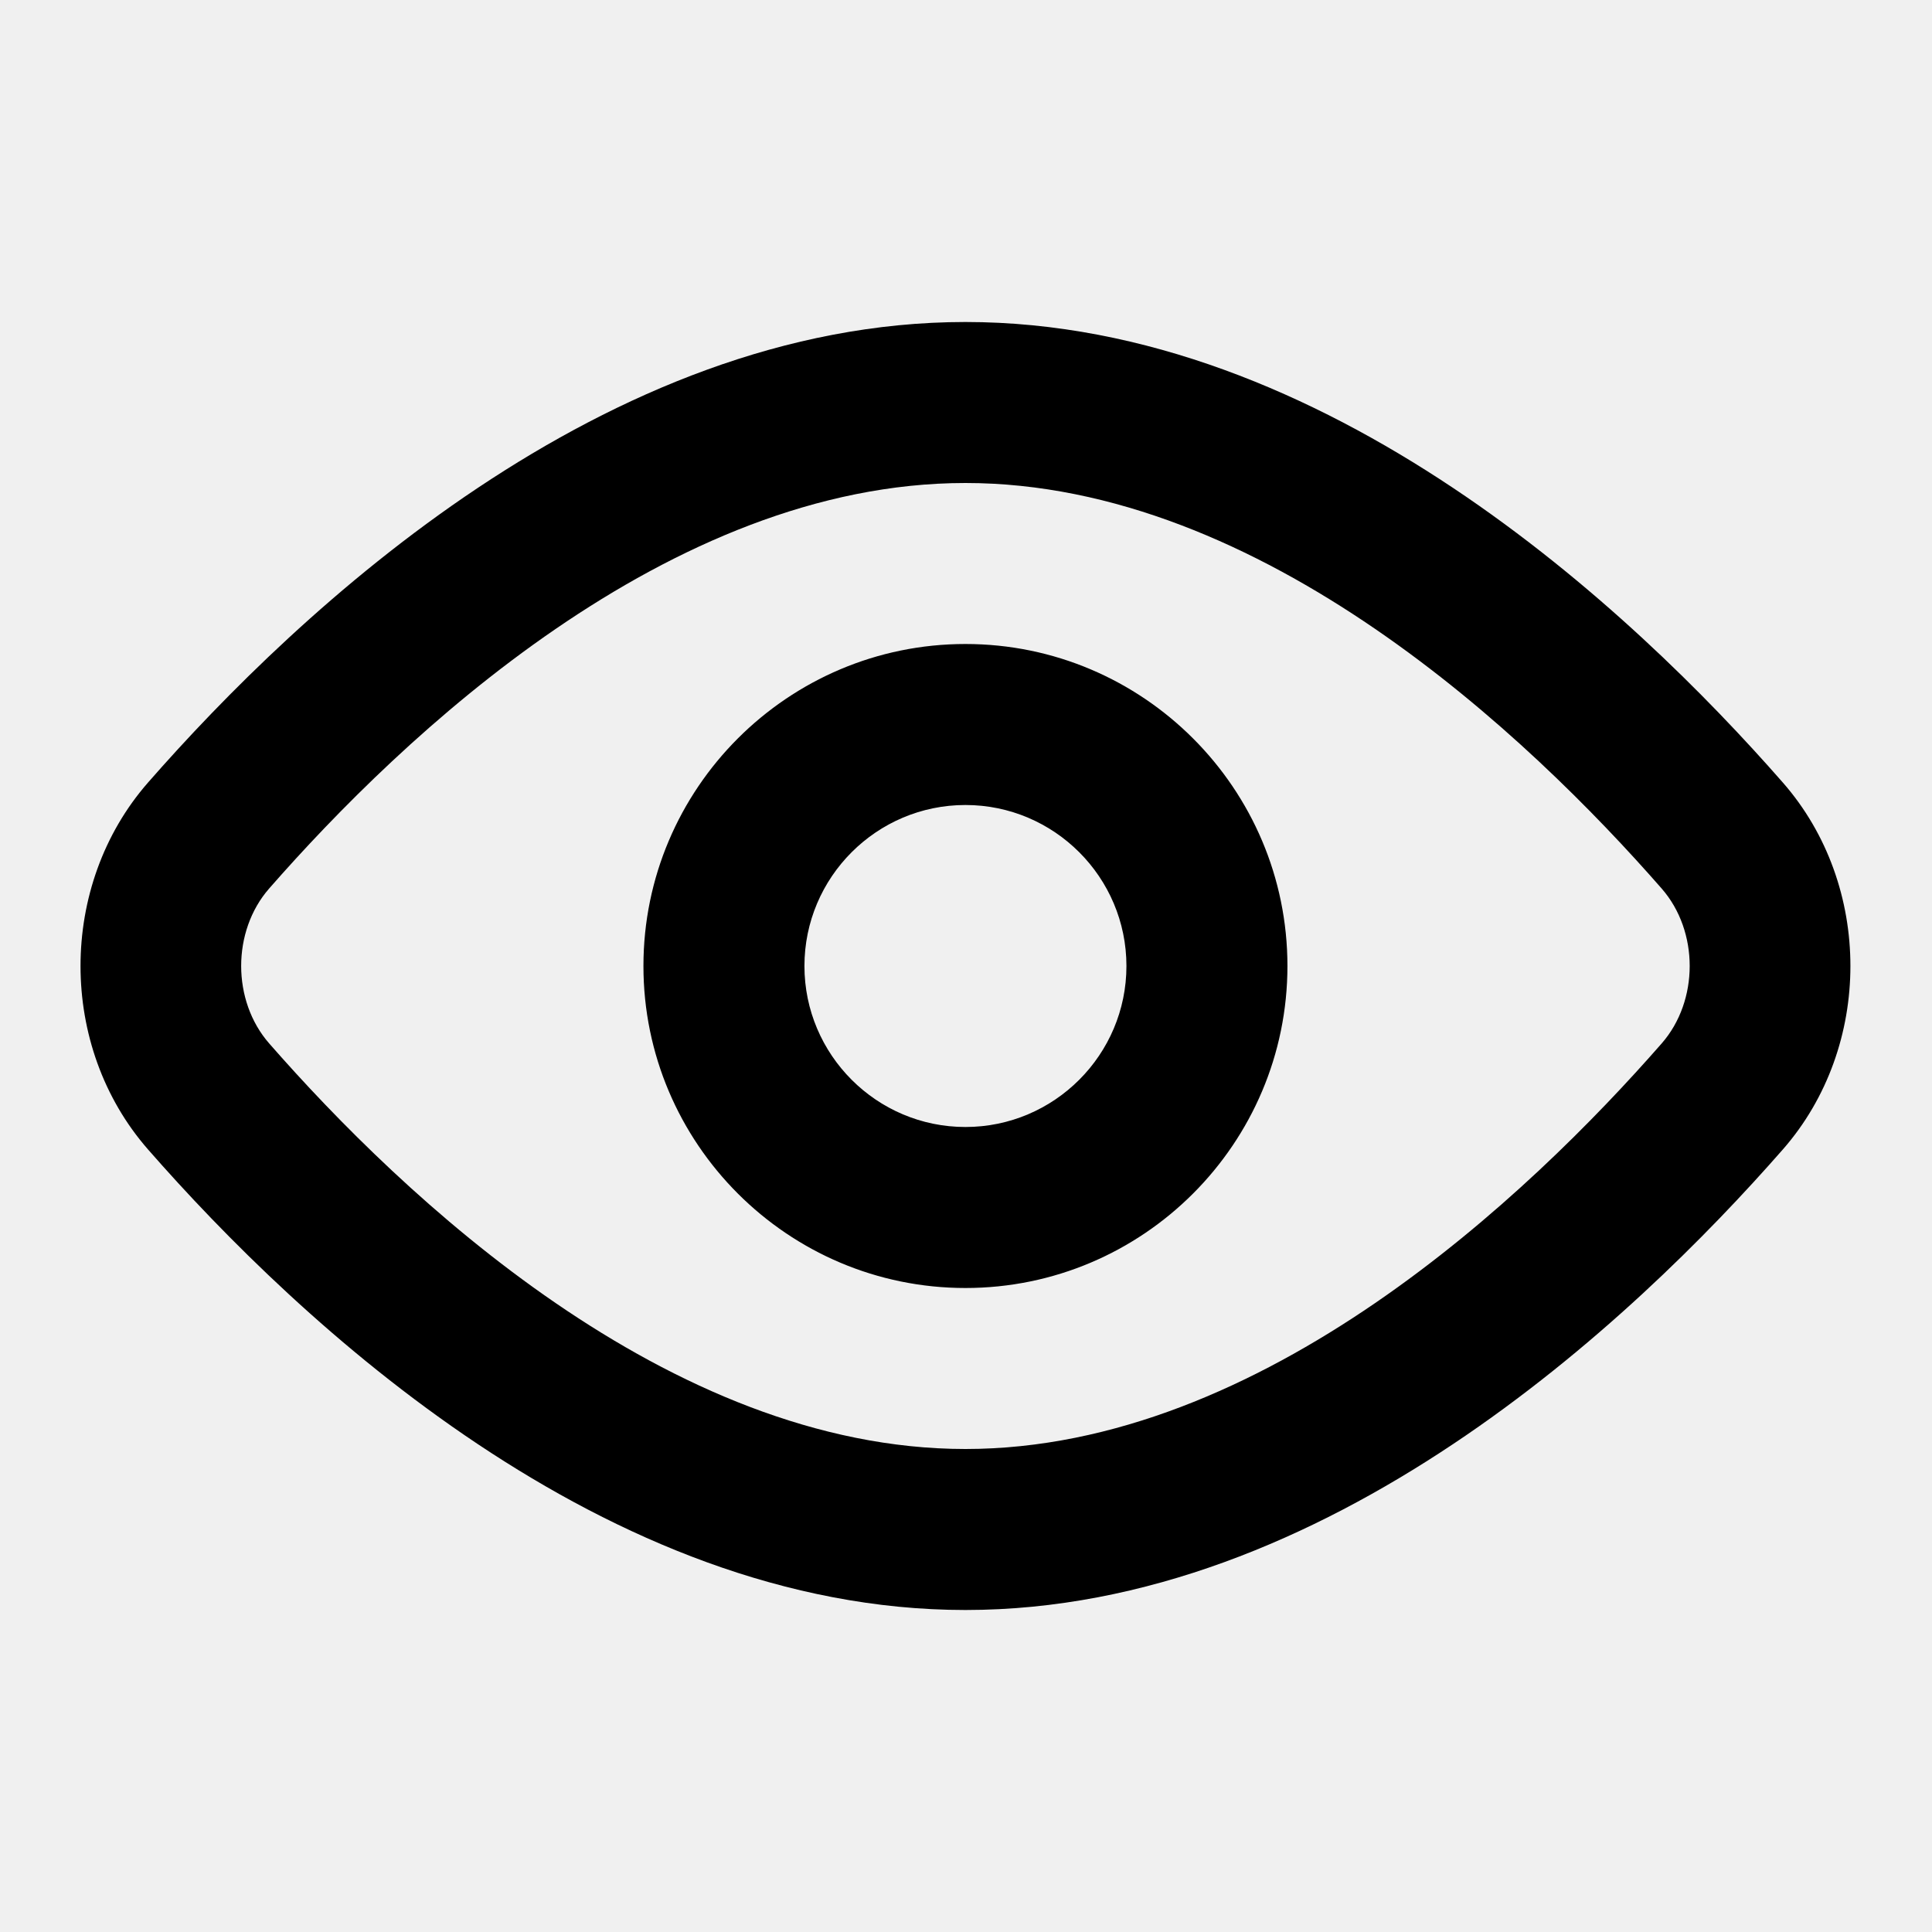
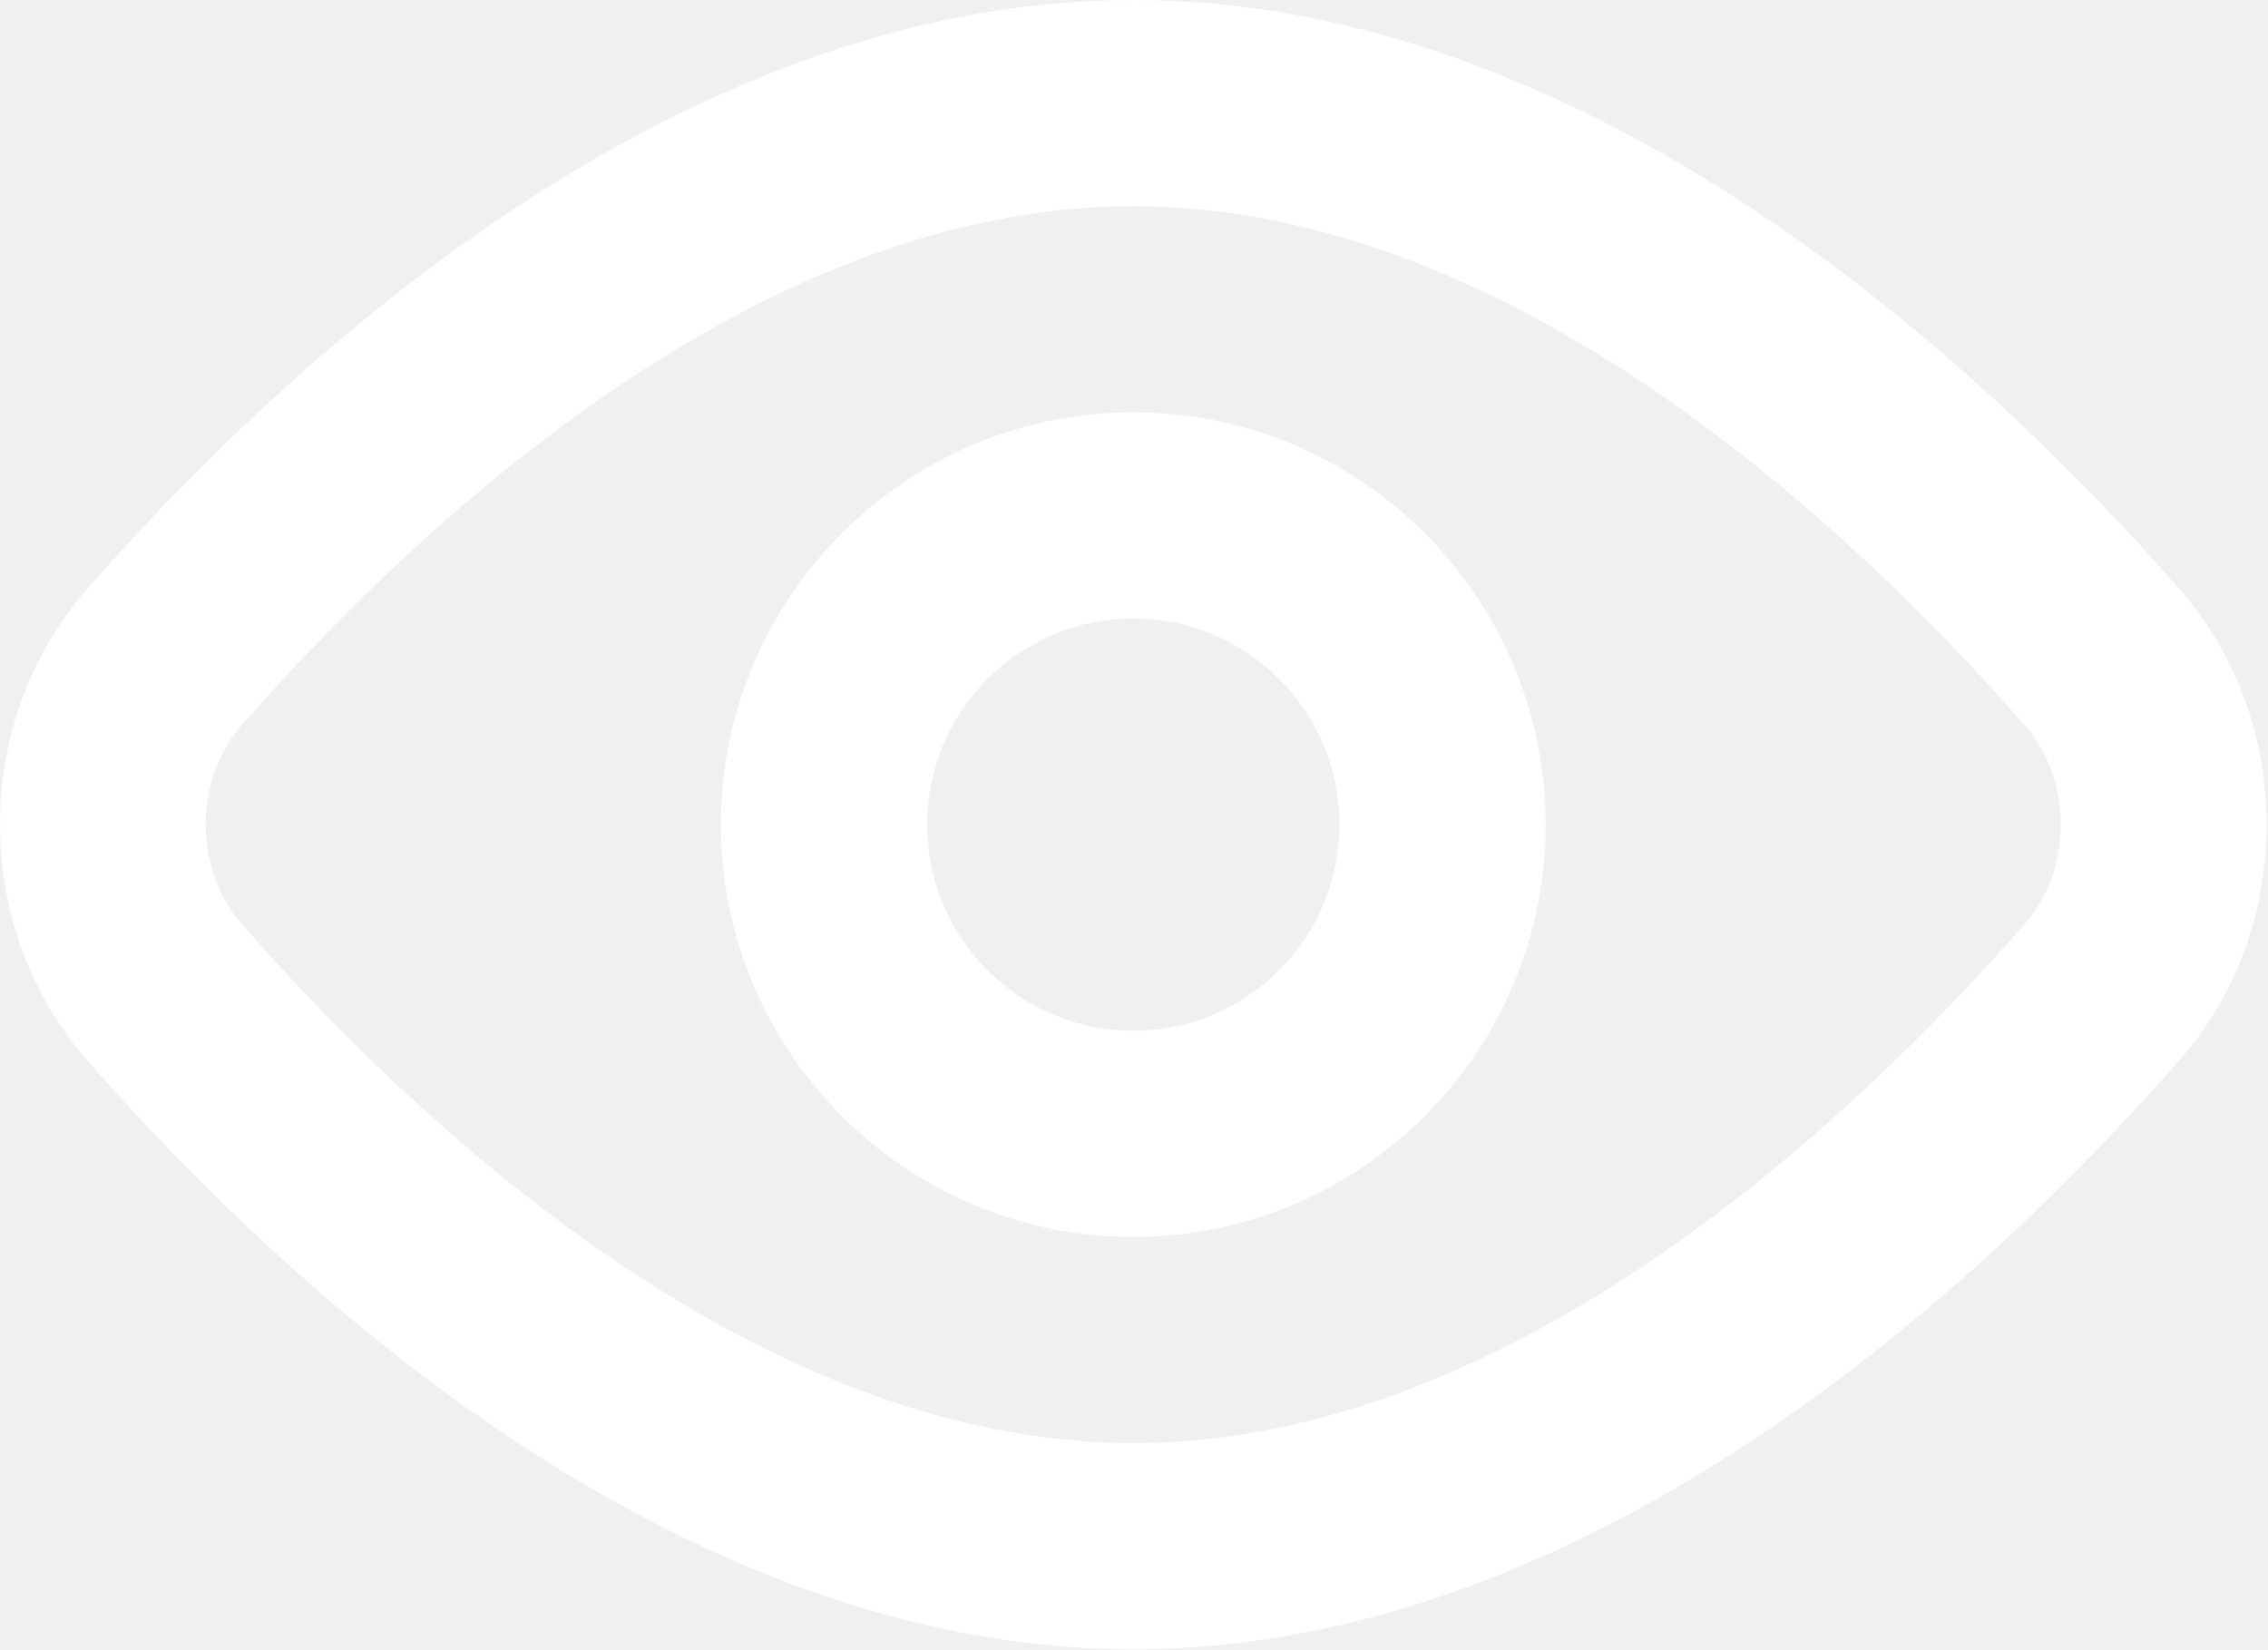
- <svg xmlns="http://www.w3.org/2000/svg" width="24" height="24" viewBox="0 0 24 24" fill="none">
-   <path d="M11.993 20C7.514 20 3.708 16.415 1.838 14.278C0.721 13.001 0.721 10.999 1.838 9.722C3.708 7.585 7.514 4 11.993 4C16.472 4 20.277 7.585 22.148 9.722C23.266 10.999 23.266 13.001 22.148 14.278C20.277 16.415 16.472 20 11.993 20ZM11.993 6C8.303 6 4.99 9.156 3.343 11.038C2.88 11.568 2.88 12.432 3.344 12.962C4.99 14.844 8.303 18 11.993 18C15.682 18 18.996 14.843 20.642 12.962C21.106 12.432 21.106 11.568 20.642 11.038C18.996 9.156 15.682 6 11.993 6ZM11.993 16C9.788 16 7.993 14.206 7.993 12C7.993 9.794 9.788 8 11.993 8C14.199 8 15.993 9.794 15.993 12C15.993 14.206 14.199 16 11.993 16ZM11.993 10C10.89 10 9.993 10.898 9.993 12C9.993 13.102 10.89 14 11.993 14C13.096 14 13.993 13.102 13.993 12C13.993 10.898 13.096 10 11.993 10Z" fill="black" />
+ <svg xmlns="http://www.w3.org/2000/svg" width="22" height="16" viewBox="0 0 22 16" fill="none">
+   <path d="M10.993 16C6.514 16 2.708 12.415 0.838 10.278C-0.279 9.001 -0.279 6.999 0.838 5.722C2.708 3.585 6.514 0 10.993 0C15.472 0 19.277 3.585 21.148 5.722C22.266 6.999 22.266 9.001 21.148 10.278C19.277 12.415 15.472 16 10.993 16ZM10.993 2C7.303 2 3.99 5.156 2.343 7.038C1.88 7.568 1.88 8.432 2.344 8.962C3.99 10.844 7.303 14 10.993 14C14.682 14 17.996 10.843 19.642 8.962C20.106 8.432 20.106 7.568 19.642 7.038C17.996 5.156 14.682 2 10.993 2ZM10.993 12C8.788 12 6.993 10.206 6.993 8C6.993 5.794 8.788 4 10.993 4C13.199 4 14.993 5.794 14.993 8C14.993 10.206 13.199 12 10.993 12ZM10.993 6C9.89 6 8.993 6.897 8.993 8C8.993 9.103 9.89 10 10.993 10C12.096 10 12.993 9.103 12.993 8C12.993 6.897 12.096 6 10.993 6Z" fill="white" />
</svg>
